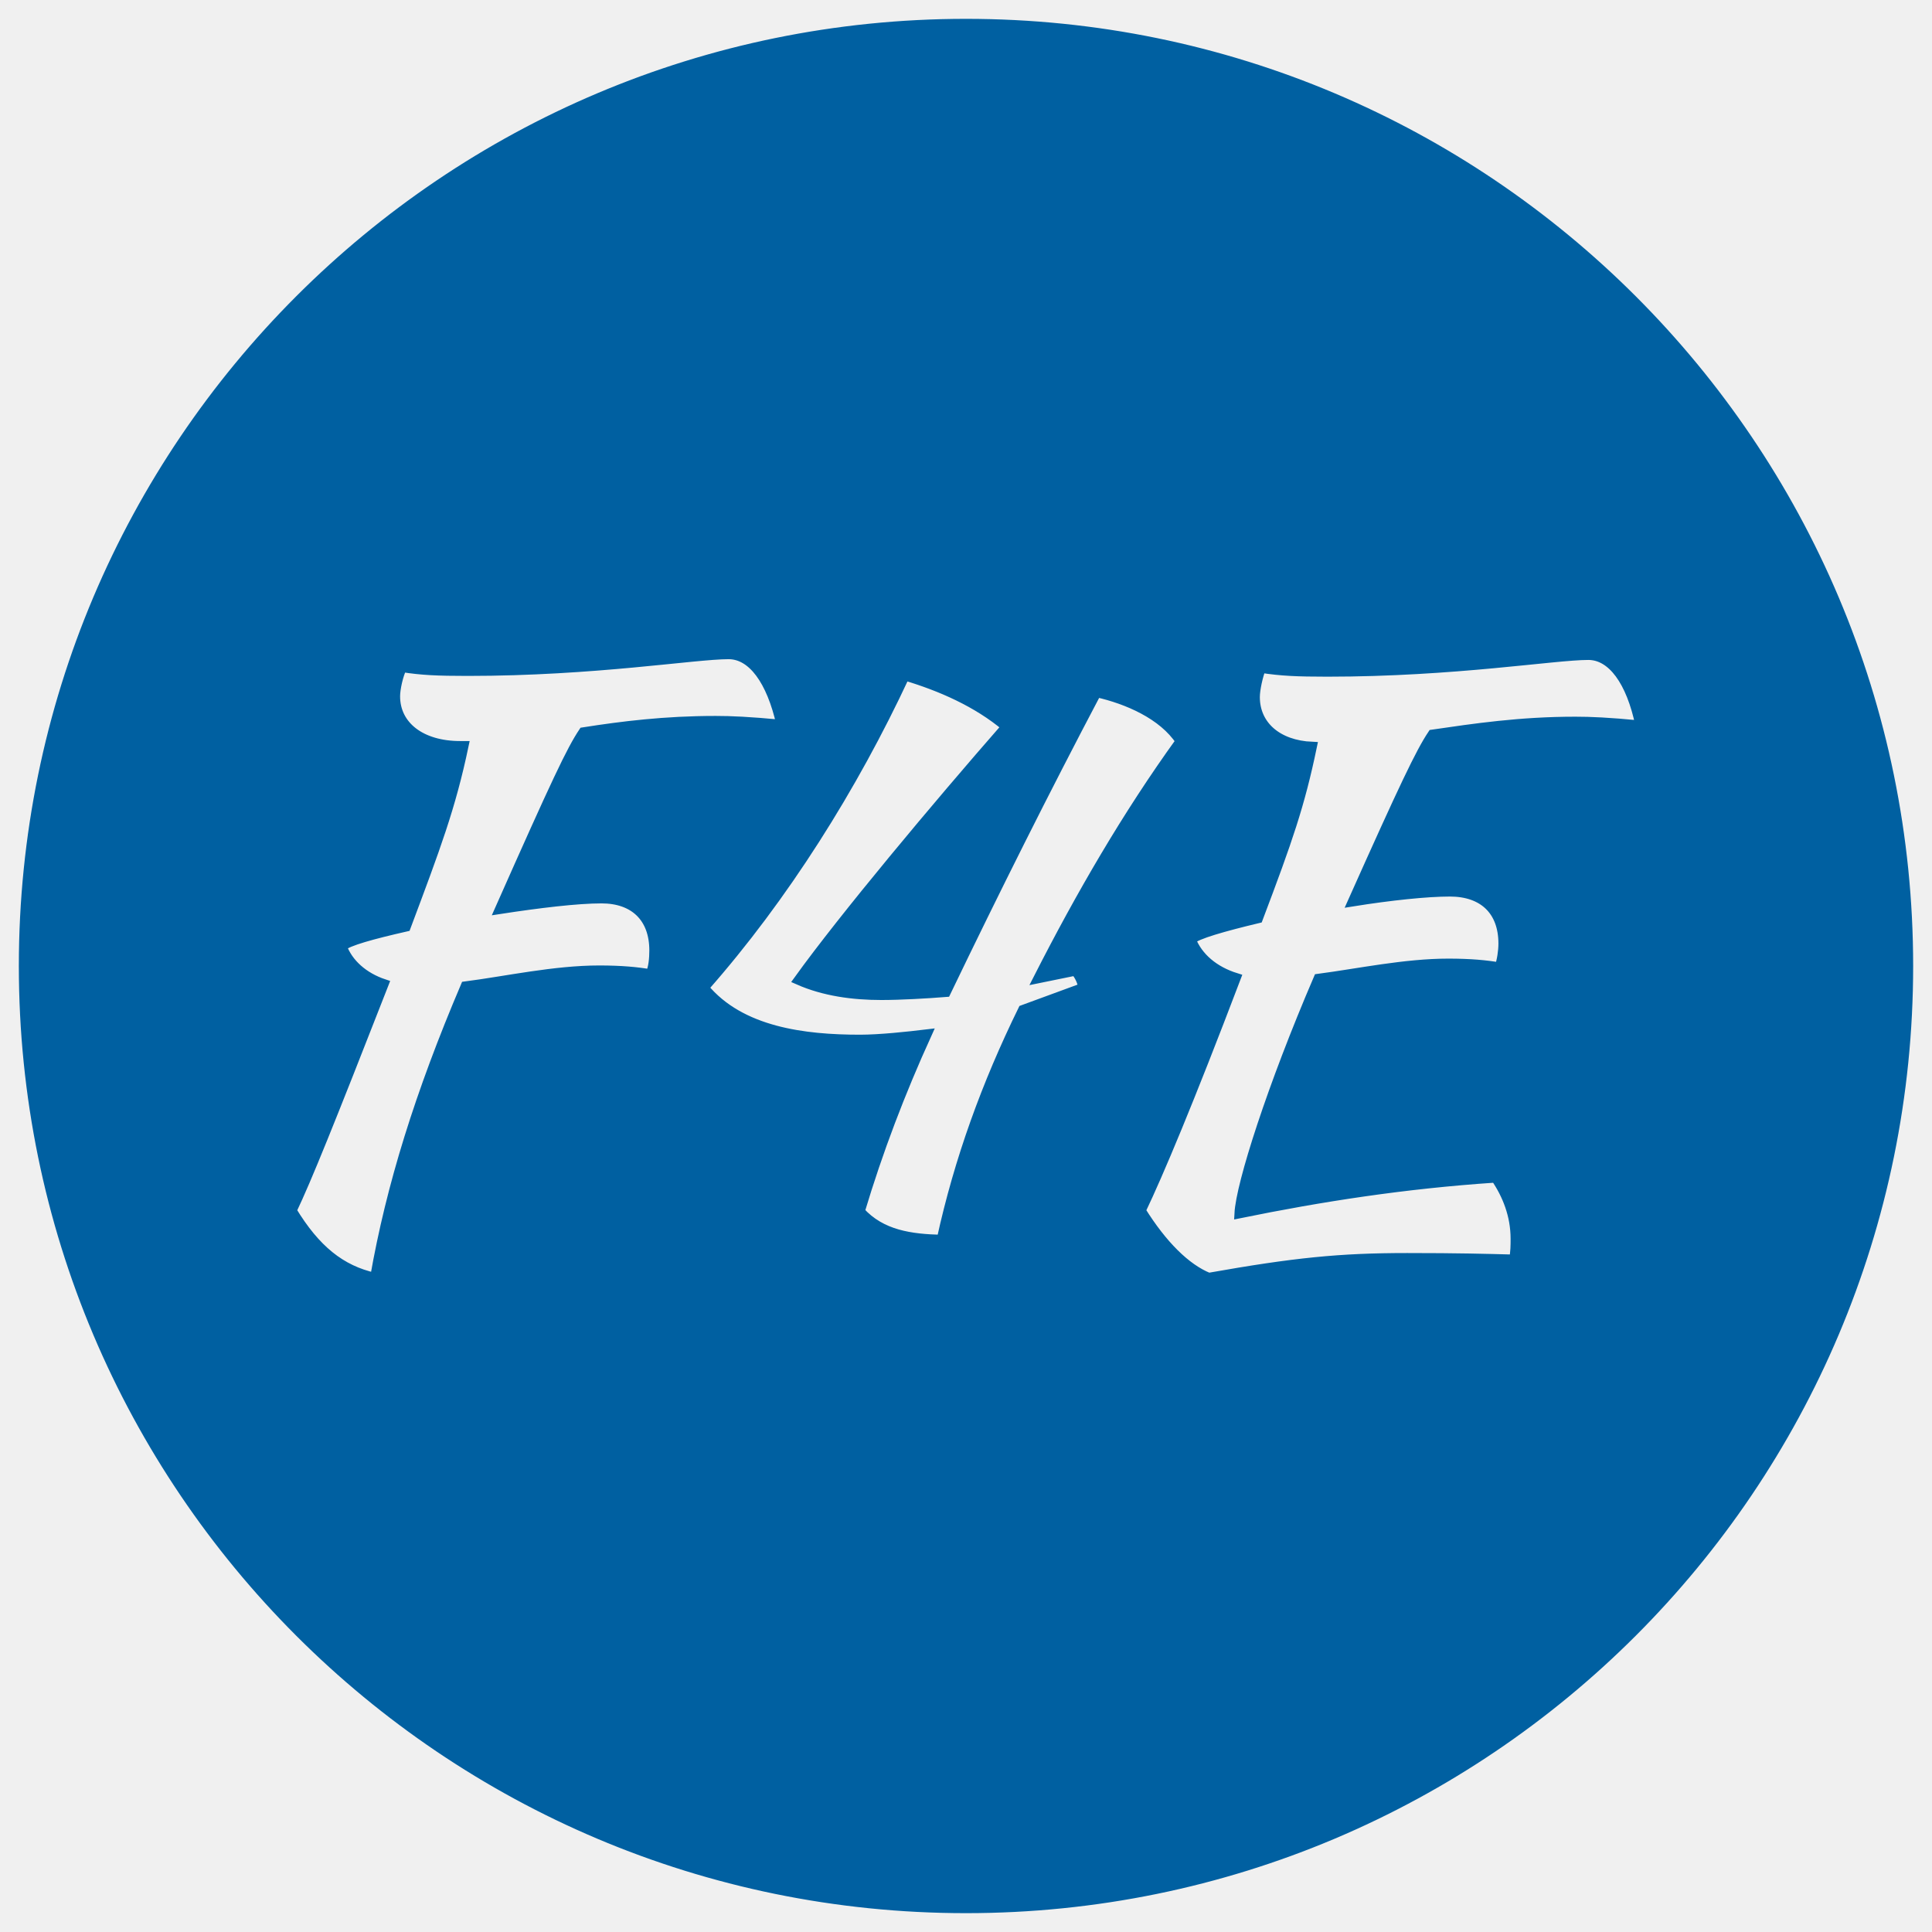
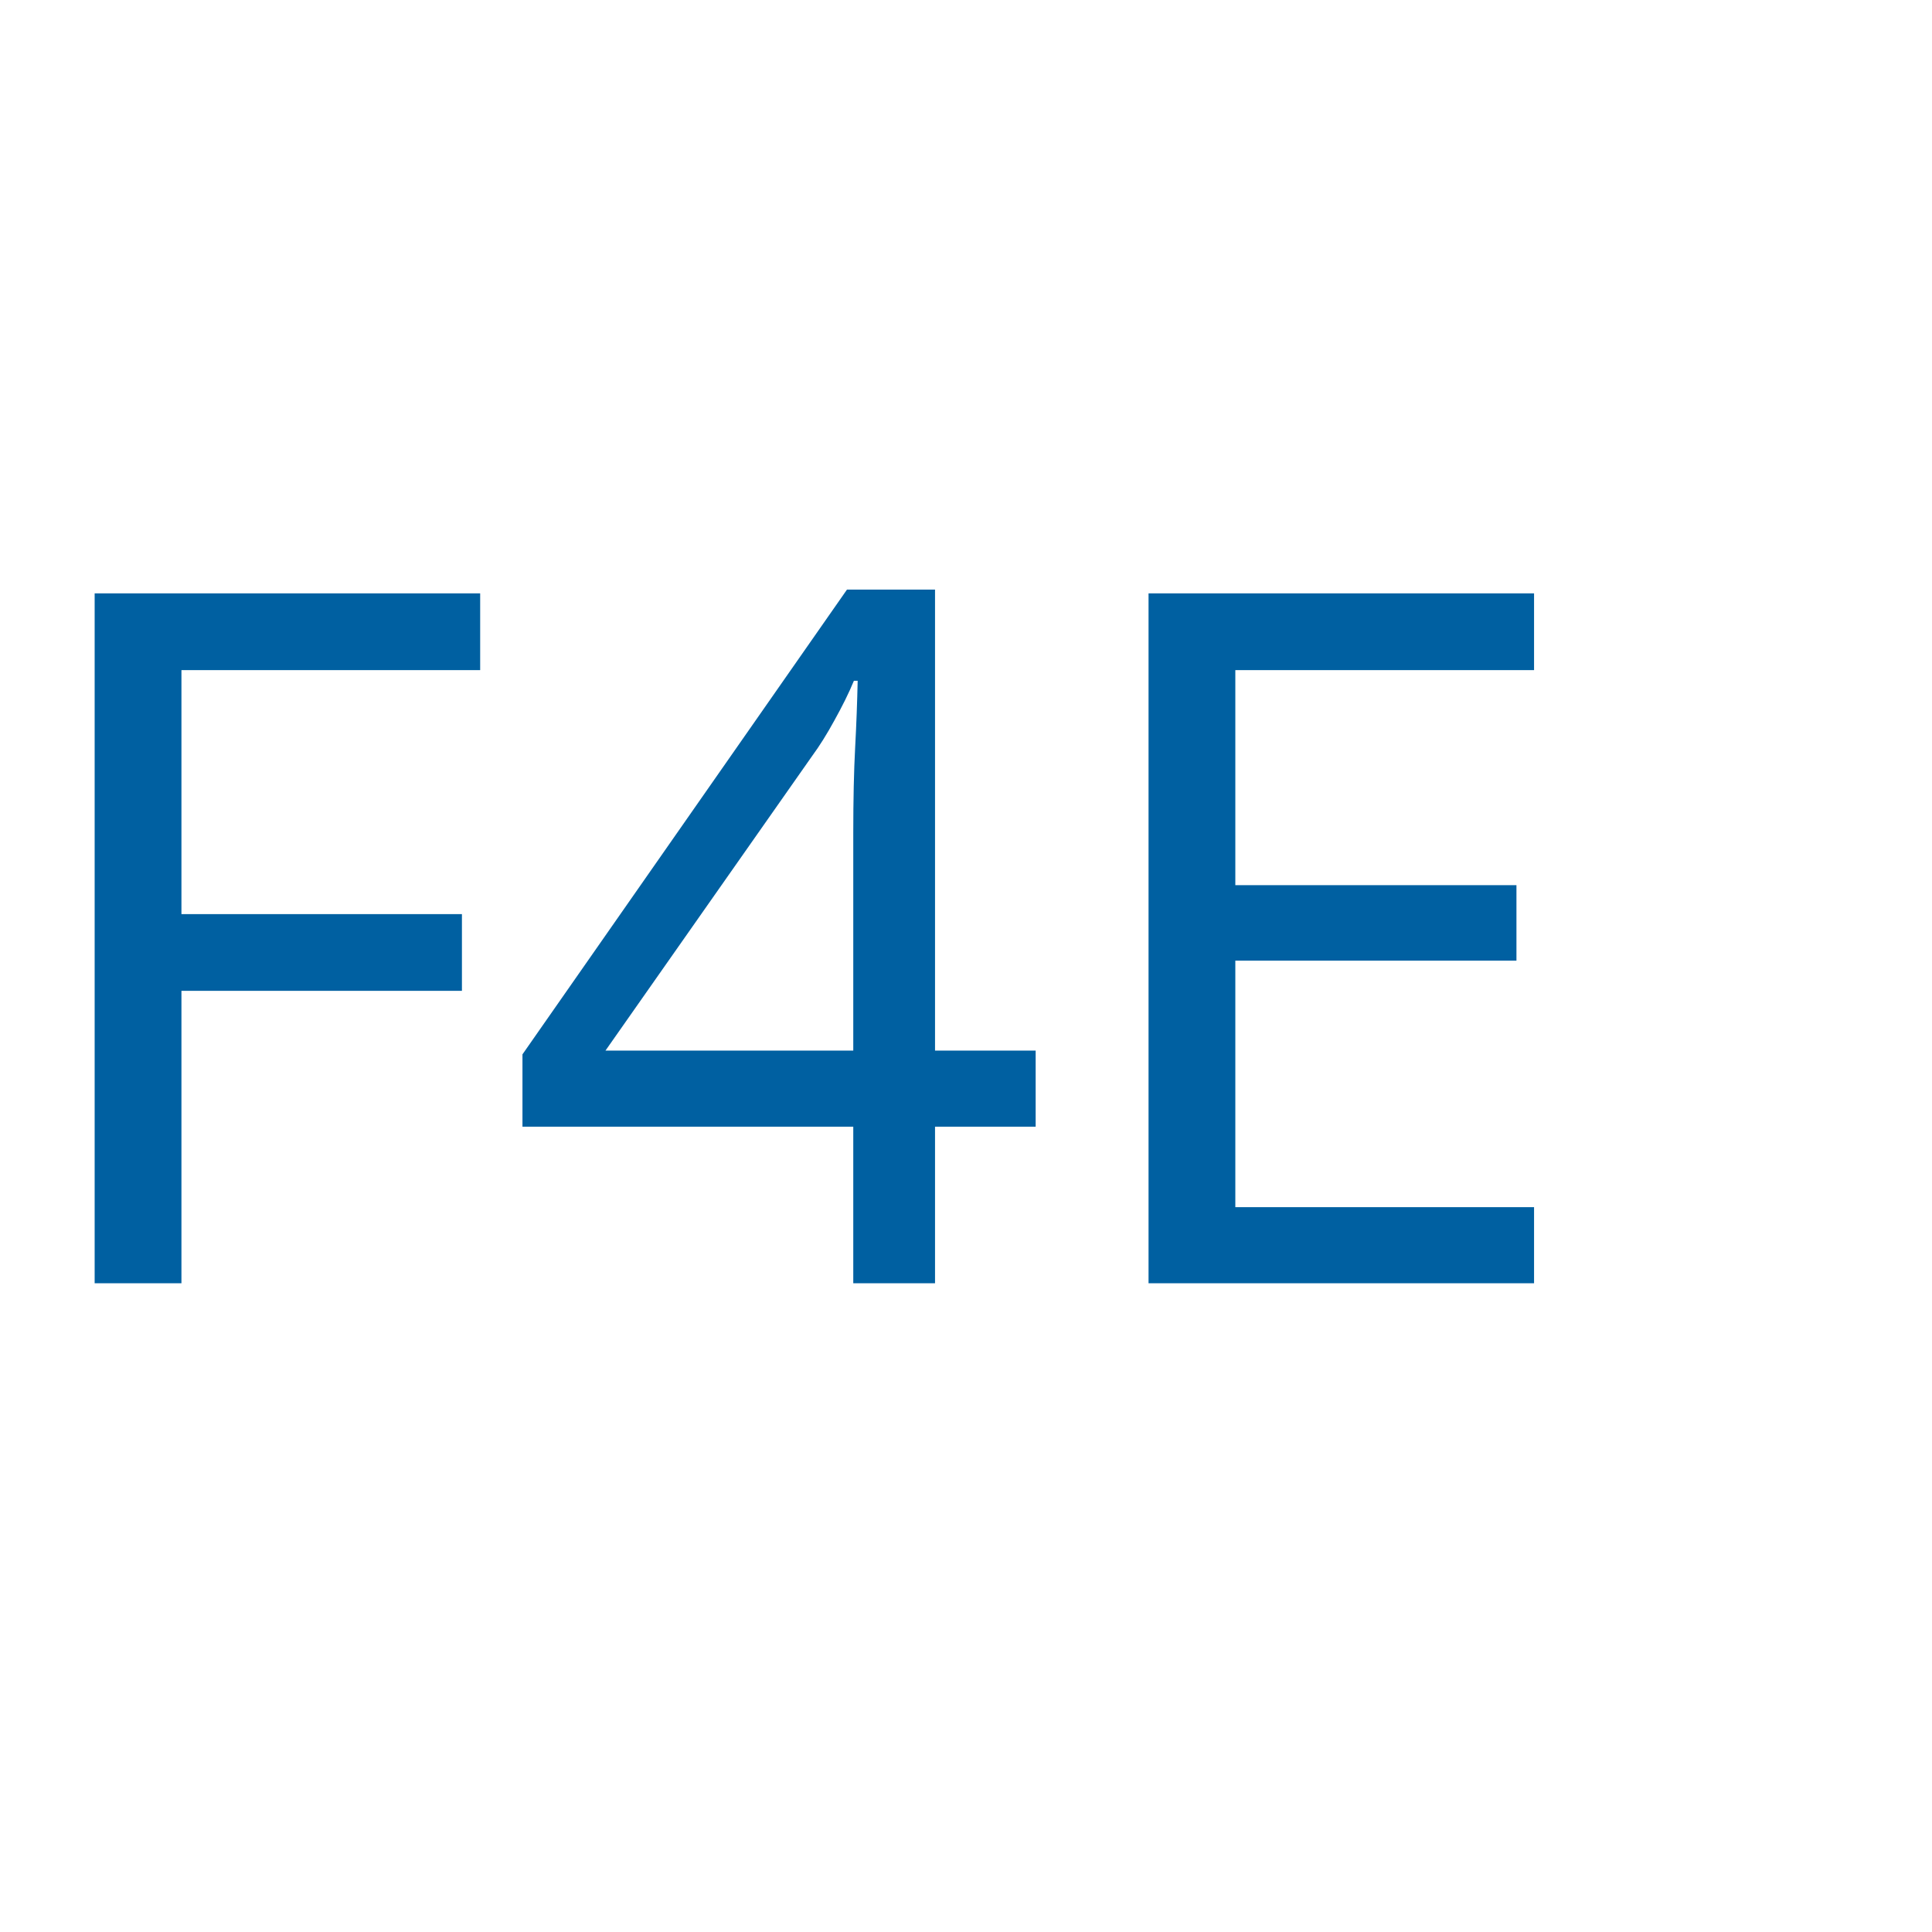
- <svg xmlns="http://www.w3.org/2000/svg" width="205" height="205" id="svg3836" version="1.1">
-   <defs id="defs3838" />
-   <g id="layer1" transform="translate(0,-275)">
-     <g style="font-size:40px;font-style:normal;font-variant:normal;font-weight:normal;font-stretch:normal;line-height:125%;letter-spacing:0px;word-spacing:0px;fill:#0060a1;fill-opacity:1;stroke:#0060a1;font-family:Kaushan Script;-inkscape-font-specification:Kaushan Script;stroke-opacity:1;stroke-width:0.496" id="text3020" transform="matrix(2.018087,0,0,2.018088,-1189.076,-965.1138)">
-       <path id="path3799" style="fill:#0060a1;fill-opacity:1;stroke:#0060a1;stroke-opacity:1;stroke-width:0.496" d="m 665.442,661.39 c -1.2,0 -3.12,0.2 -5.12,0.52 2.72,-6.08 3.56,-7.84 4.2,-8.8 2.2,-0.32 4.6,-0.68 7.52,-0.68 0.8,0 1.76,0.04 3.4,0.2 -0.48,-2.32 -1.48,-3.68 -2.72,-3.68 -1.8,0 -7.04,0.88 -13.72,0.88 -1.6,0 -2.44,-0.04 -3.48,-0.2 -0.16,0.4 -0.32,1.12 -0.32,1.52 0,1.48 1.16,2.52 3,2.6 -0.64,3.08 -1.28,4.92 -2.84,9.04 -1.84,0.44 -3.24,0.84 -3.52,1.12 0.36,0.92 1.2,1.64 2.36,2 -2.48,6.52 -4.08,10.32 -5,12.24 1.12,1.8 2.36,3.04 3.56,3.52 4.52,-0.8 6.88,-1.04 10.44,-1.04 2.68,0 4.12,0.04 5.6,0.08 0.08,-0.36 0.08,-0.76 0.08,-1.08 0,-1.24 -0.44,-2.32 -1.04,-3.2 -4.8,0.32 -9.16,1 -13.48,1.88 0.08,-1.56 1.72,-6.68 4.16,-12.36 2.12,-0.28 4.56,-0.8 6.84,-0.8 1.16,0 2,0.08 2.68,0.2 0.12,-0.32 0.2,-0.84 0.2,-1.24 0,-1.72 -1.04,-2.72 -2.8,-2.72 m -18.573,-10.48 c -2.72,5.16 -5.32,10.36 -7.92,15.76 -1,0.08 -2.4,0.16 -3.4,0.16 -1.48,0 -3,-0.2 -4.36,-0.8 2.36,-3.28 7.28,-9.16 10.92,-13.32 -1.52,-1.28 -3.44,-2.12 -5.32,-2.68 -2.72,5.84 -6.36,11.64 -10.56,16.4 1.92,2.32 5.28,2.72 8.2,2.72 1.04,0 2.52,-0.16 3.52,-0.28 -1.4,3.08 -2.56,6.12 -3.52,9.32 1.12,1.24 2.68,1.44 4.28,1.48 0.92,-4.2 2.36,-8.16 4.28,-12.08 l 3.16,-1.16 c -0.04,-0.32 -0.2,-0.64 -0.4,-0.88 l -1.96,0.4 c 2.24,-4.4 4.68,-8.6 7.48,-12.48 -0.92,-1.4 -2.8,-2.2 -4.4,-2.56 m -26.031,10.84 c -1.28,0 -3.28,0.24 -5.36,0.56 3,-6.76 3.76,-8.36 4.4,-9.32 2.04,-0.32 4.28,-0.6 6.96,-0.6 0.8,0 1.76,0.04 3.44,0.2 -0.52,-2.32 -1.52,-3.68 -2.76,-3.68 -1.8,0 -7.04,0.88 -13.72,0.88 -1.6,0 -2.44,-0.04 -3.44,-0.2 -0.2,0.4 -0.36,1.12 -0.36,1.52 0,1.56 1.36,2.6 3.4,2.6 l 0.2,0 c -0.68,3.24 -1.48,5.36 -3.04,9.52 -1.76,0.4 -3.08,0.76 -3.36,1.04 0.32,0.88 1.12,1.6 2.2,1.96 -2.88,7.36 -4.04,10.24 -4.84,11.92 1.24,2.04 2.56,3.12 4.36,3.52 0.84,-4.8 2.36,-9.68 4.76,-15.32 2.16,-0.28 4.68,-0.84 7.04,-0.84 1.16,0 2,0.08 2.68,0.2 0.16,-0.32 0.2,-0.84 0.2,-1.24 0,-1.72 -1.04,-2.72 -2.76,-2.72 m 68.714,3.54 c 0,27.367 -22.185,49.552 -49.552,49.552 -27.367,0 -49.552,-22.185 -49.552,-49.552 0,-27.367 22.185,-49.552 49.552,-49.552 27.367,0 49.552,22.185 49.552,49.552 z" />
-     </g>
+ <svg xmlns="http://www.w3.org/2000/svg" width="48px" height="48px" id="svg2985" version="1.1">
+   <defs id="defs2987" />
+   <g id="layer1">
+     <rect style="fill:#ffffff;stroke:#ffffff;stroke-width:3;stroke-miterlimit:4;stroke-opacity:1;stroke-dasharray:none;fill-opacity:1" id="rect2993" width="49" height="49" x="-0.5" y="-0.5" />
+     <text xml:space="preserve" style="font-size:24px;font-style:normal;font-variant:normal;font-weight:normal;font-stretch:normal;line-height:125%;letter-spacing:0px;word-spacing:0px;writing-mode:lr-tb;fill:#000000;fill-opacity:1;stroke:none;font-family:Open Sans;-inkscape-font-specification:Sans" x="0.023" y="31.884" id="text2995">
+       <tspan id="tspan2997" x="0.023" y="31.884" style="font-size:24px;font-style:normal;font-variant:normal;font-weight:normal;font-stretch:normal;fill:#0060a1;fill-opacity:1;font-family:Kaushan Script;-inkscape-font-specification:Kaushan Script">F4E</tspan>
+     </text>
  </g>
</svg>
